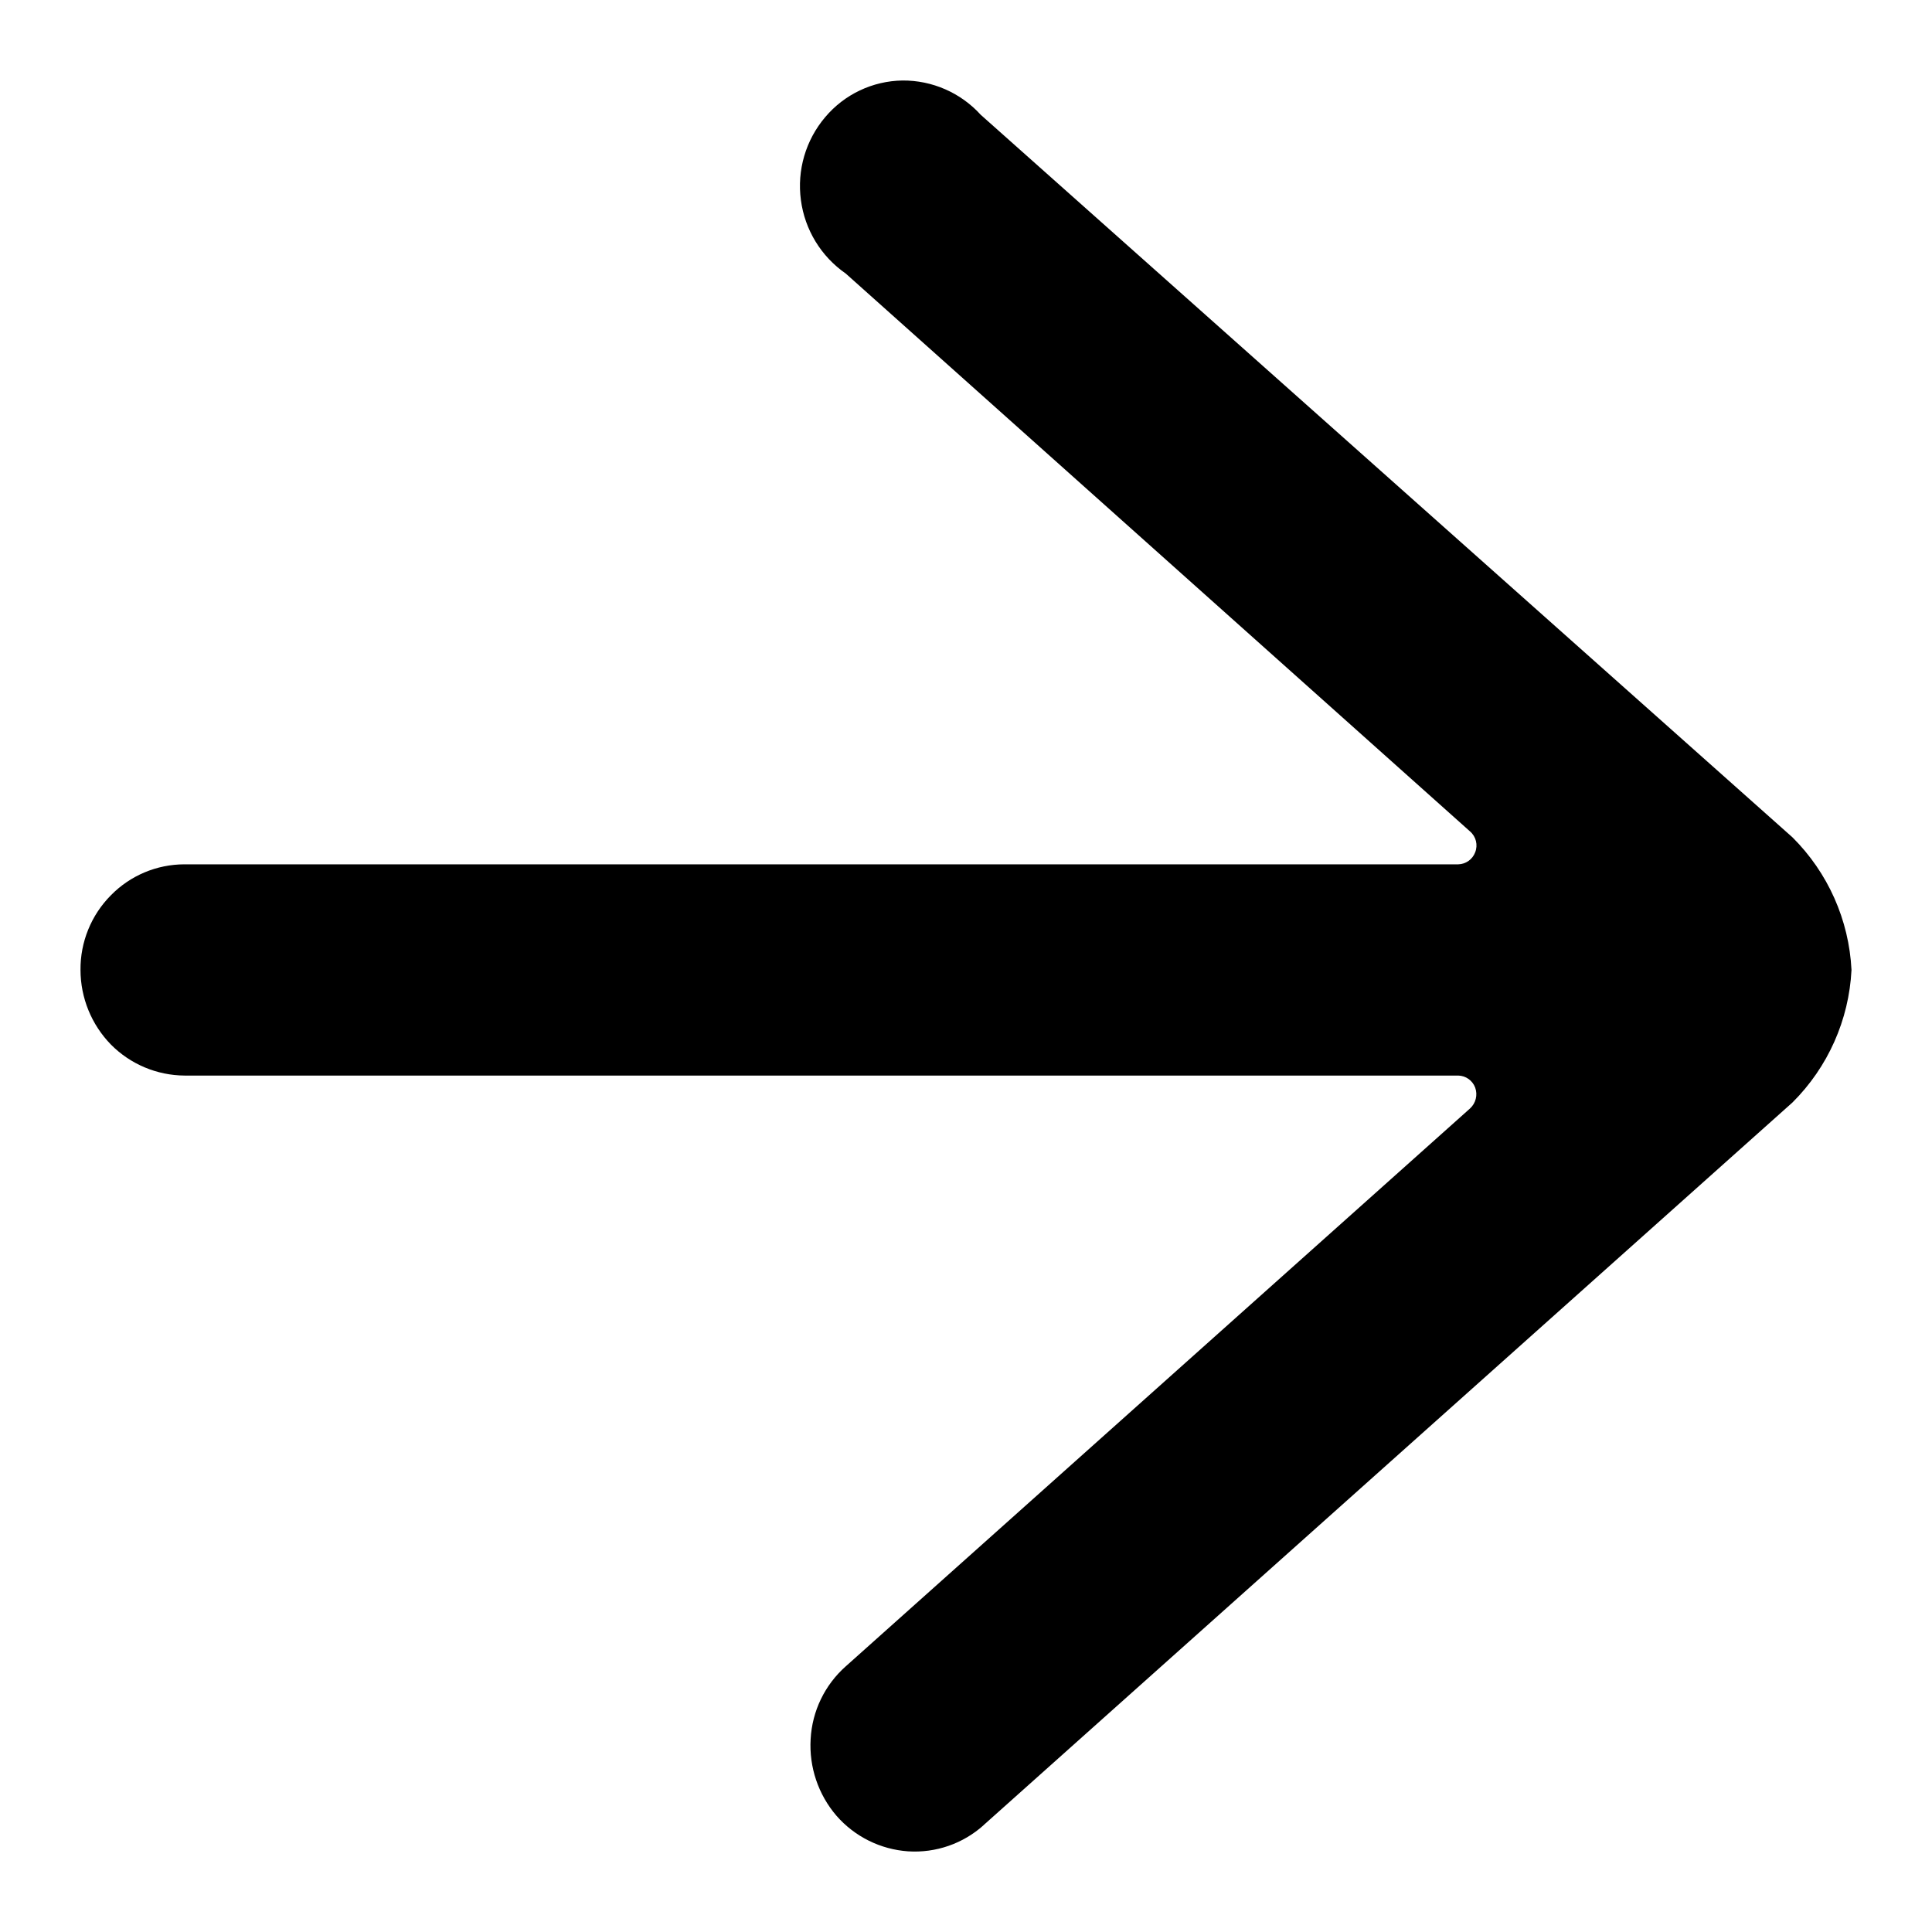
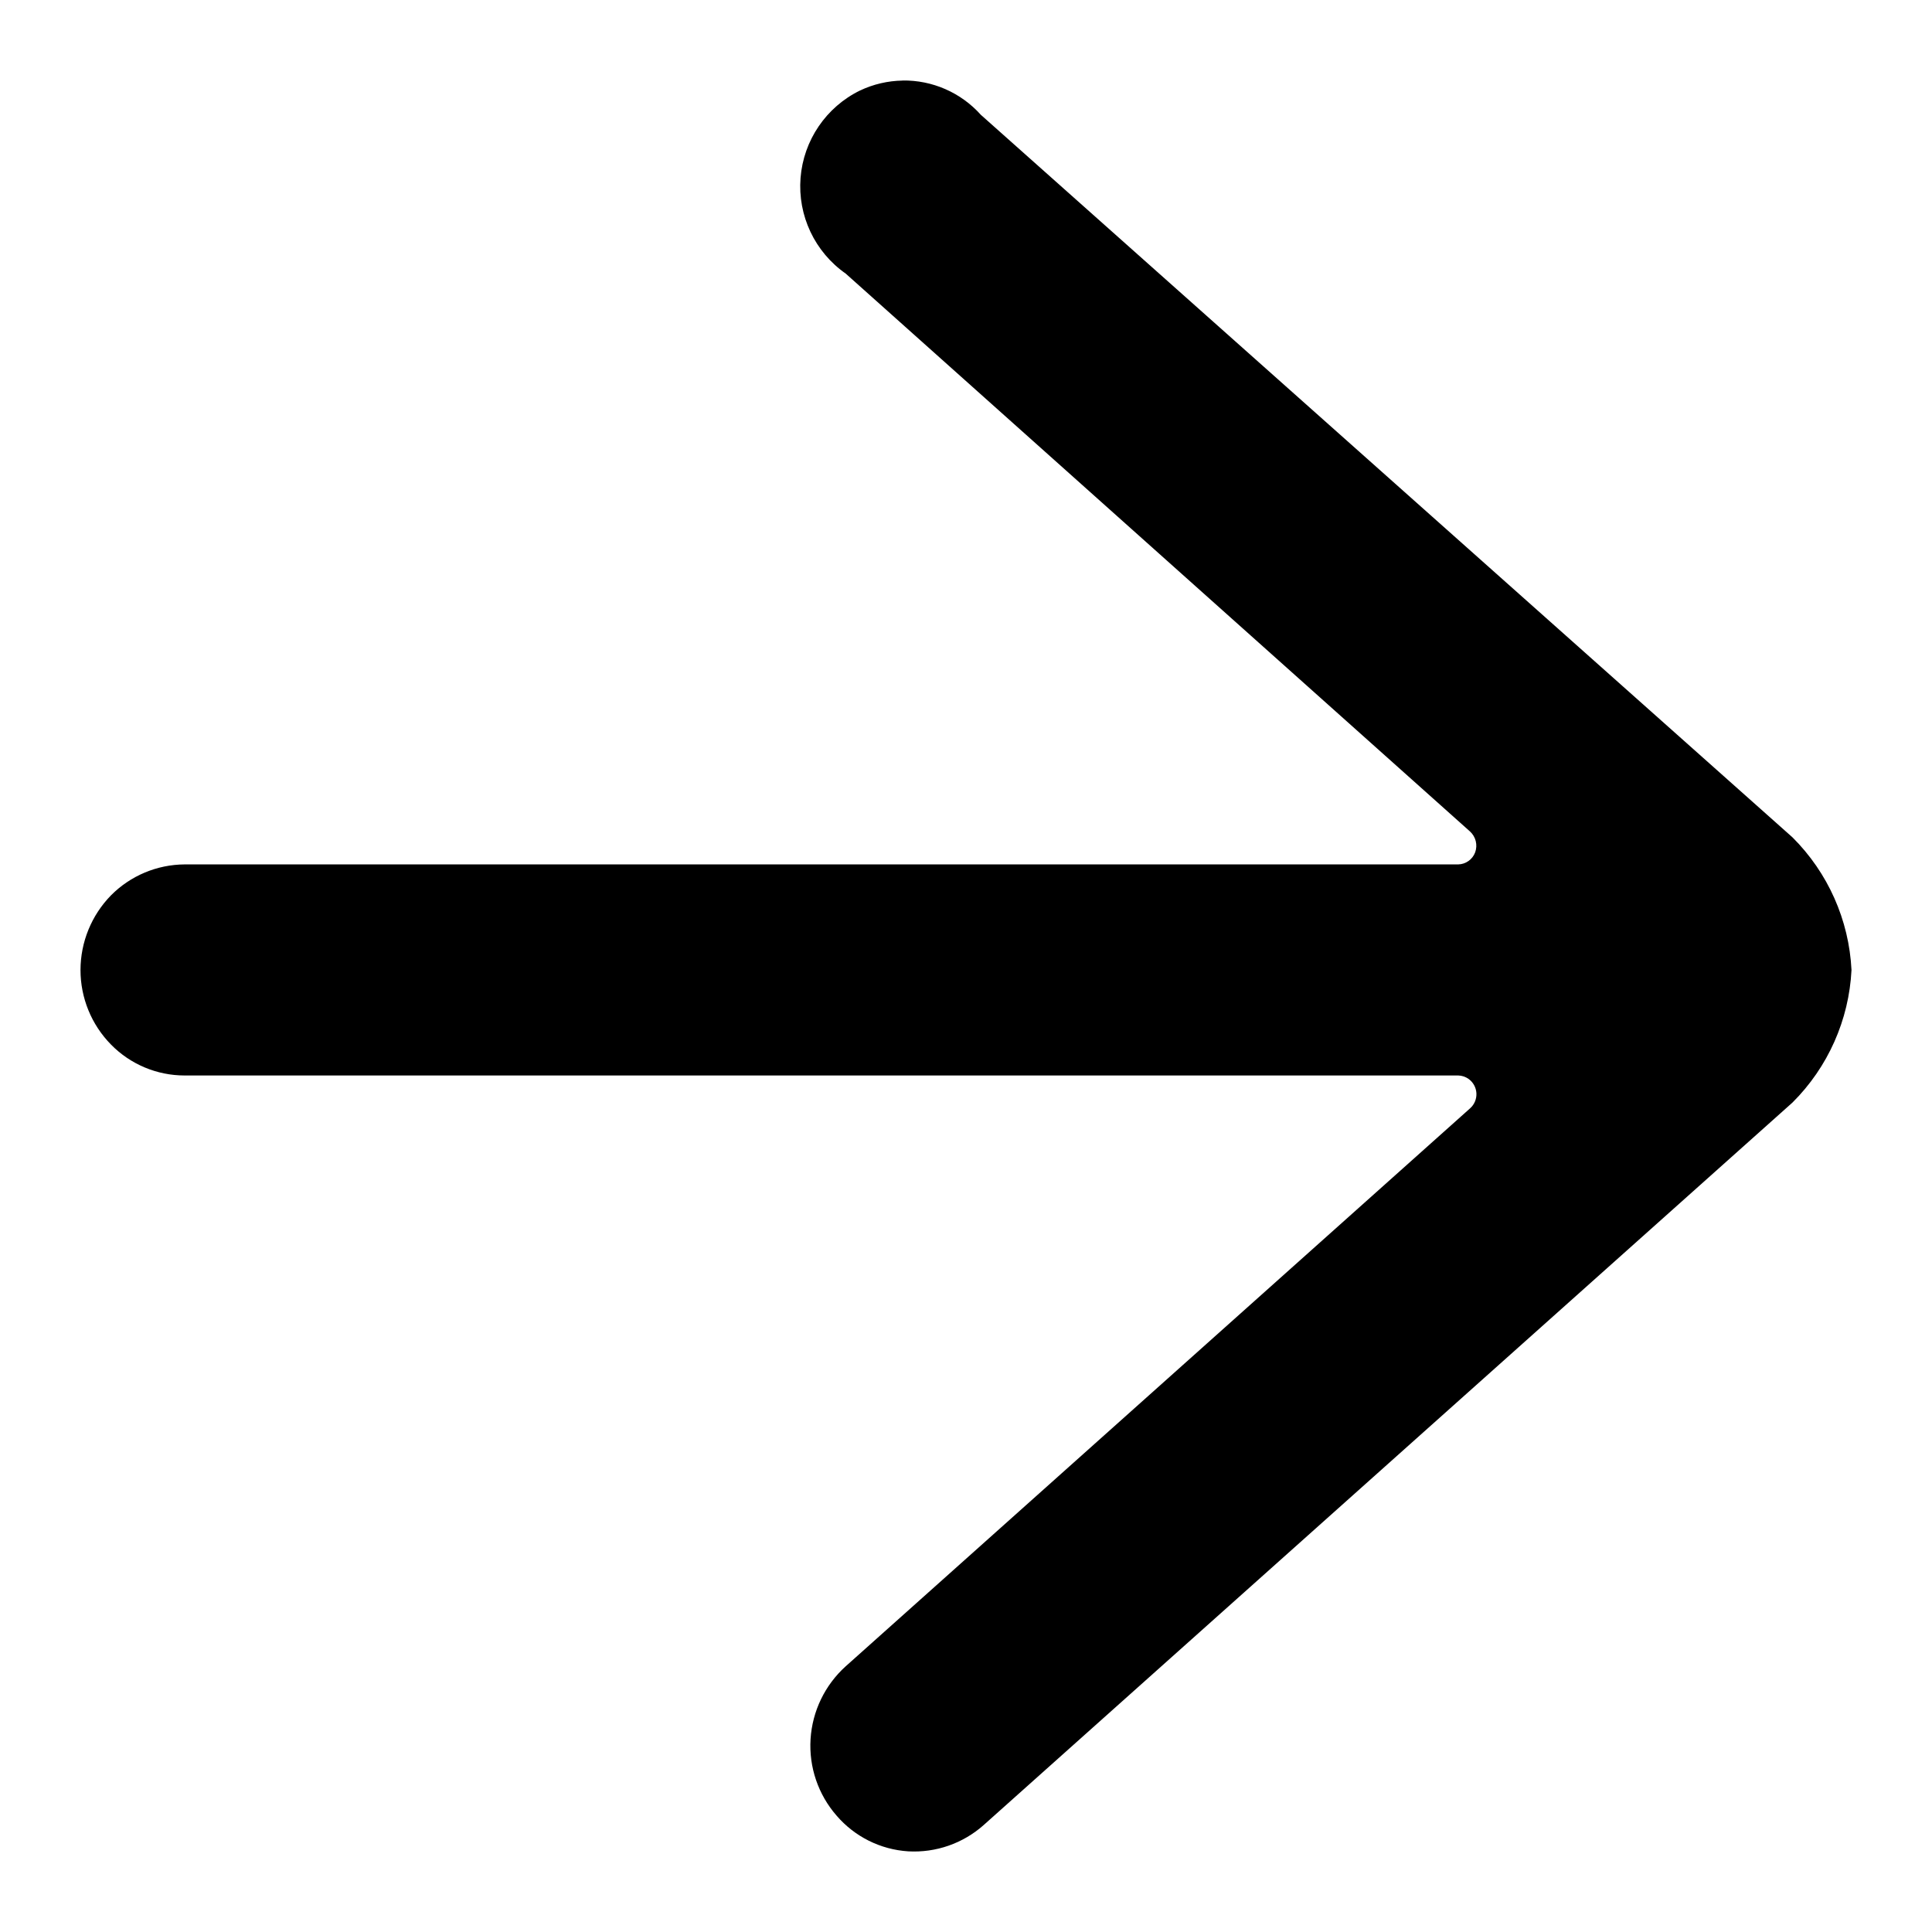
- <svg xmlns="http://www.w3.org/2000/svg" width="24" height="24" fill="none" viewBox="0 0 24 24">
-   <path fill="currentColor" d="m12.22 22.671 10.047-8.976A2.5 2.5 0 0 0 23 12.049a2.5 2.5 0 0 0-.733-1.647L12.183 1.426A1.3 1.3 0 0 0 11.211 1a1.28 1.28 0 0 0-.96.455 1.32 1.32 0 0 0-.302 1.03 1.32 1.32 0 0 0 .557.913l7.755 6.93a.23.23 0 0 1 .064.26.23.23 0 0 1-.21.149H2.291a1.28 1.28 0 0 0-.913.384A1.3 1.3 0 0 0 1 12.05a1.33 1.33 0 0 0 .379.927 1.3 1.3 0 0 0 .914.384h15.821a.23.23 0 0 1 .211.149.24.24 0 0 1-.064.26l-7.755 6.93a1.3 1.3 0 0 0-.436.904 1.34 1.34 0 0 0 .321.952 1.3 1.3 0 0 0 .89.442 1.28 1.28 0 0 0 .939-.326" />
+ <svg xmlns="http://www.w3.org/2000/svg" fill="currentColor" viewBox="0 0 24 24">
+   <path fill="currentColor" d="M11.21 1a1.28 1.28 0 0 1 .974.426l10.083 8.976A2.5 2.5 0 0 1 23 12.05a2.5 2.5 0 0 1-.733 1.646L12.22 22.671a1.3 1.3 0 0 1-.938.327 1.28 1.28 0 0 1-.89-.444 1.32 1.32 0 0 1-.323-.95 1.33 1.33 0 0 1 .437-.905l7.755-6.93a.234.234 0 0 0-.019-.367.23.23 0 0 0-.128-.042H2.293a1.28 1.28 0 0 1-.914-.384A1.32 1.32 0 0 1 1 12.05a1.33 1.33 0 0 1 .379-.928 1.3 1.3 0 0 1 .914-.384h15.821a.23.23 0 0 0 .211-.15.24.24 0 0 0-.064-.259l-7.755-6.93a1.324 1.324 0 0 1 .178-2.275c.165-.078.345-.12.527-.123" />
</svg>
